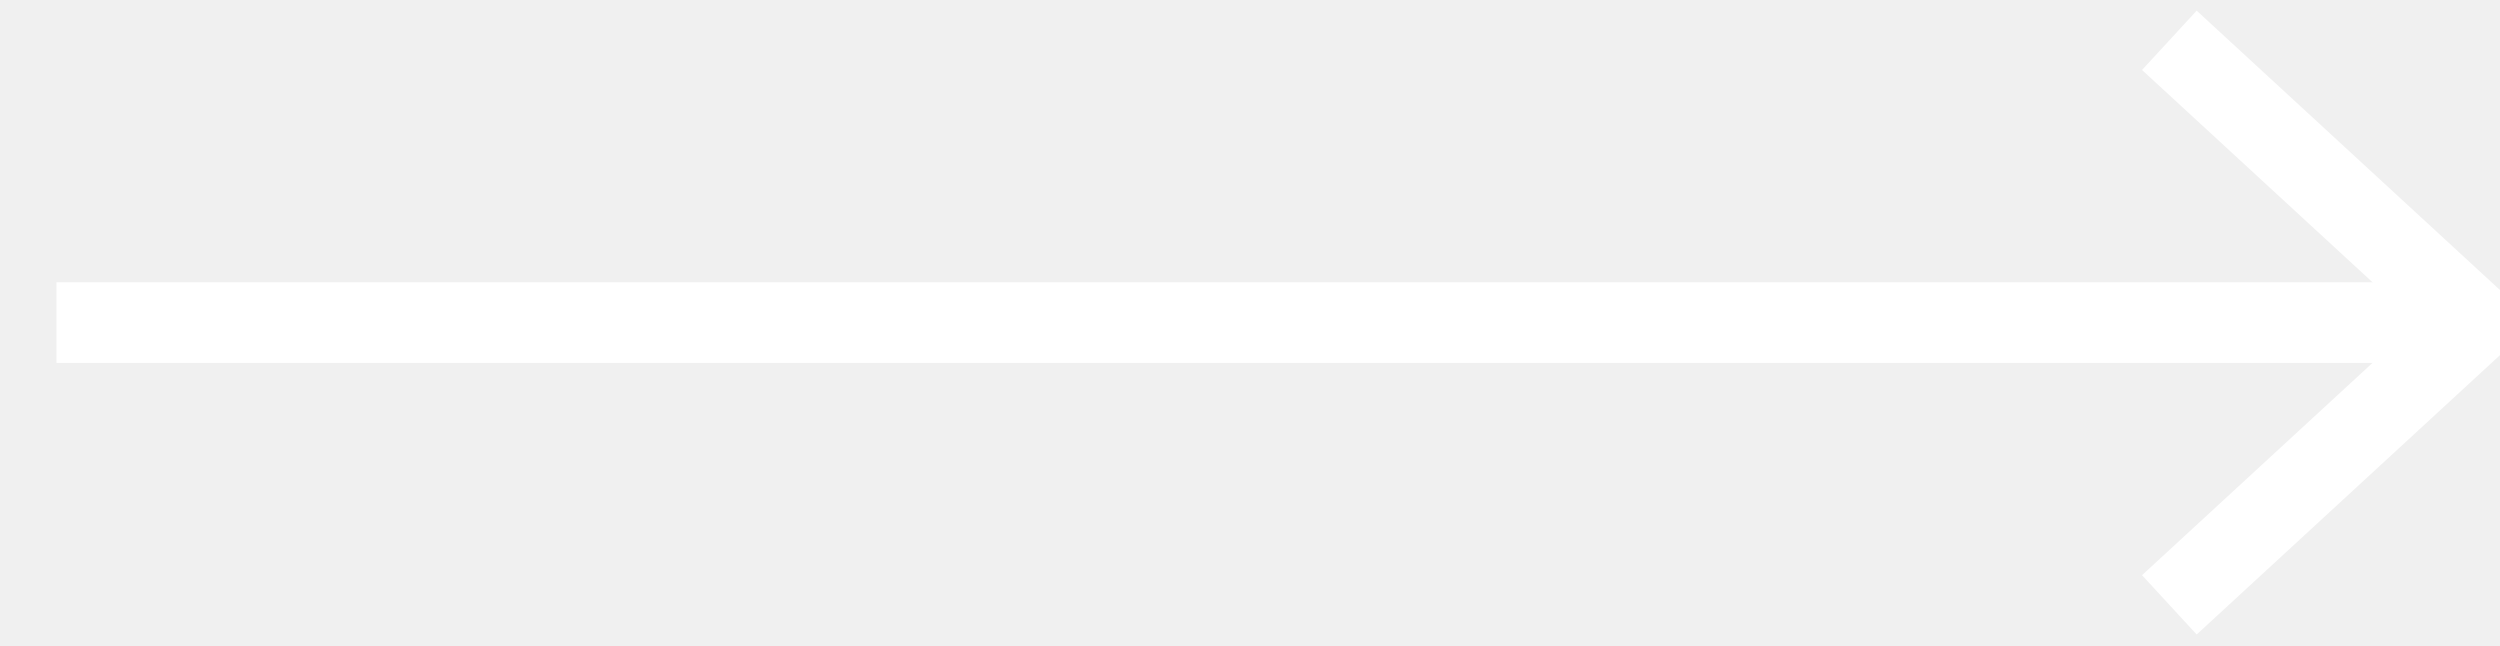
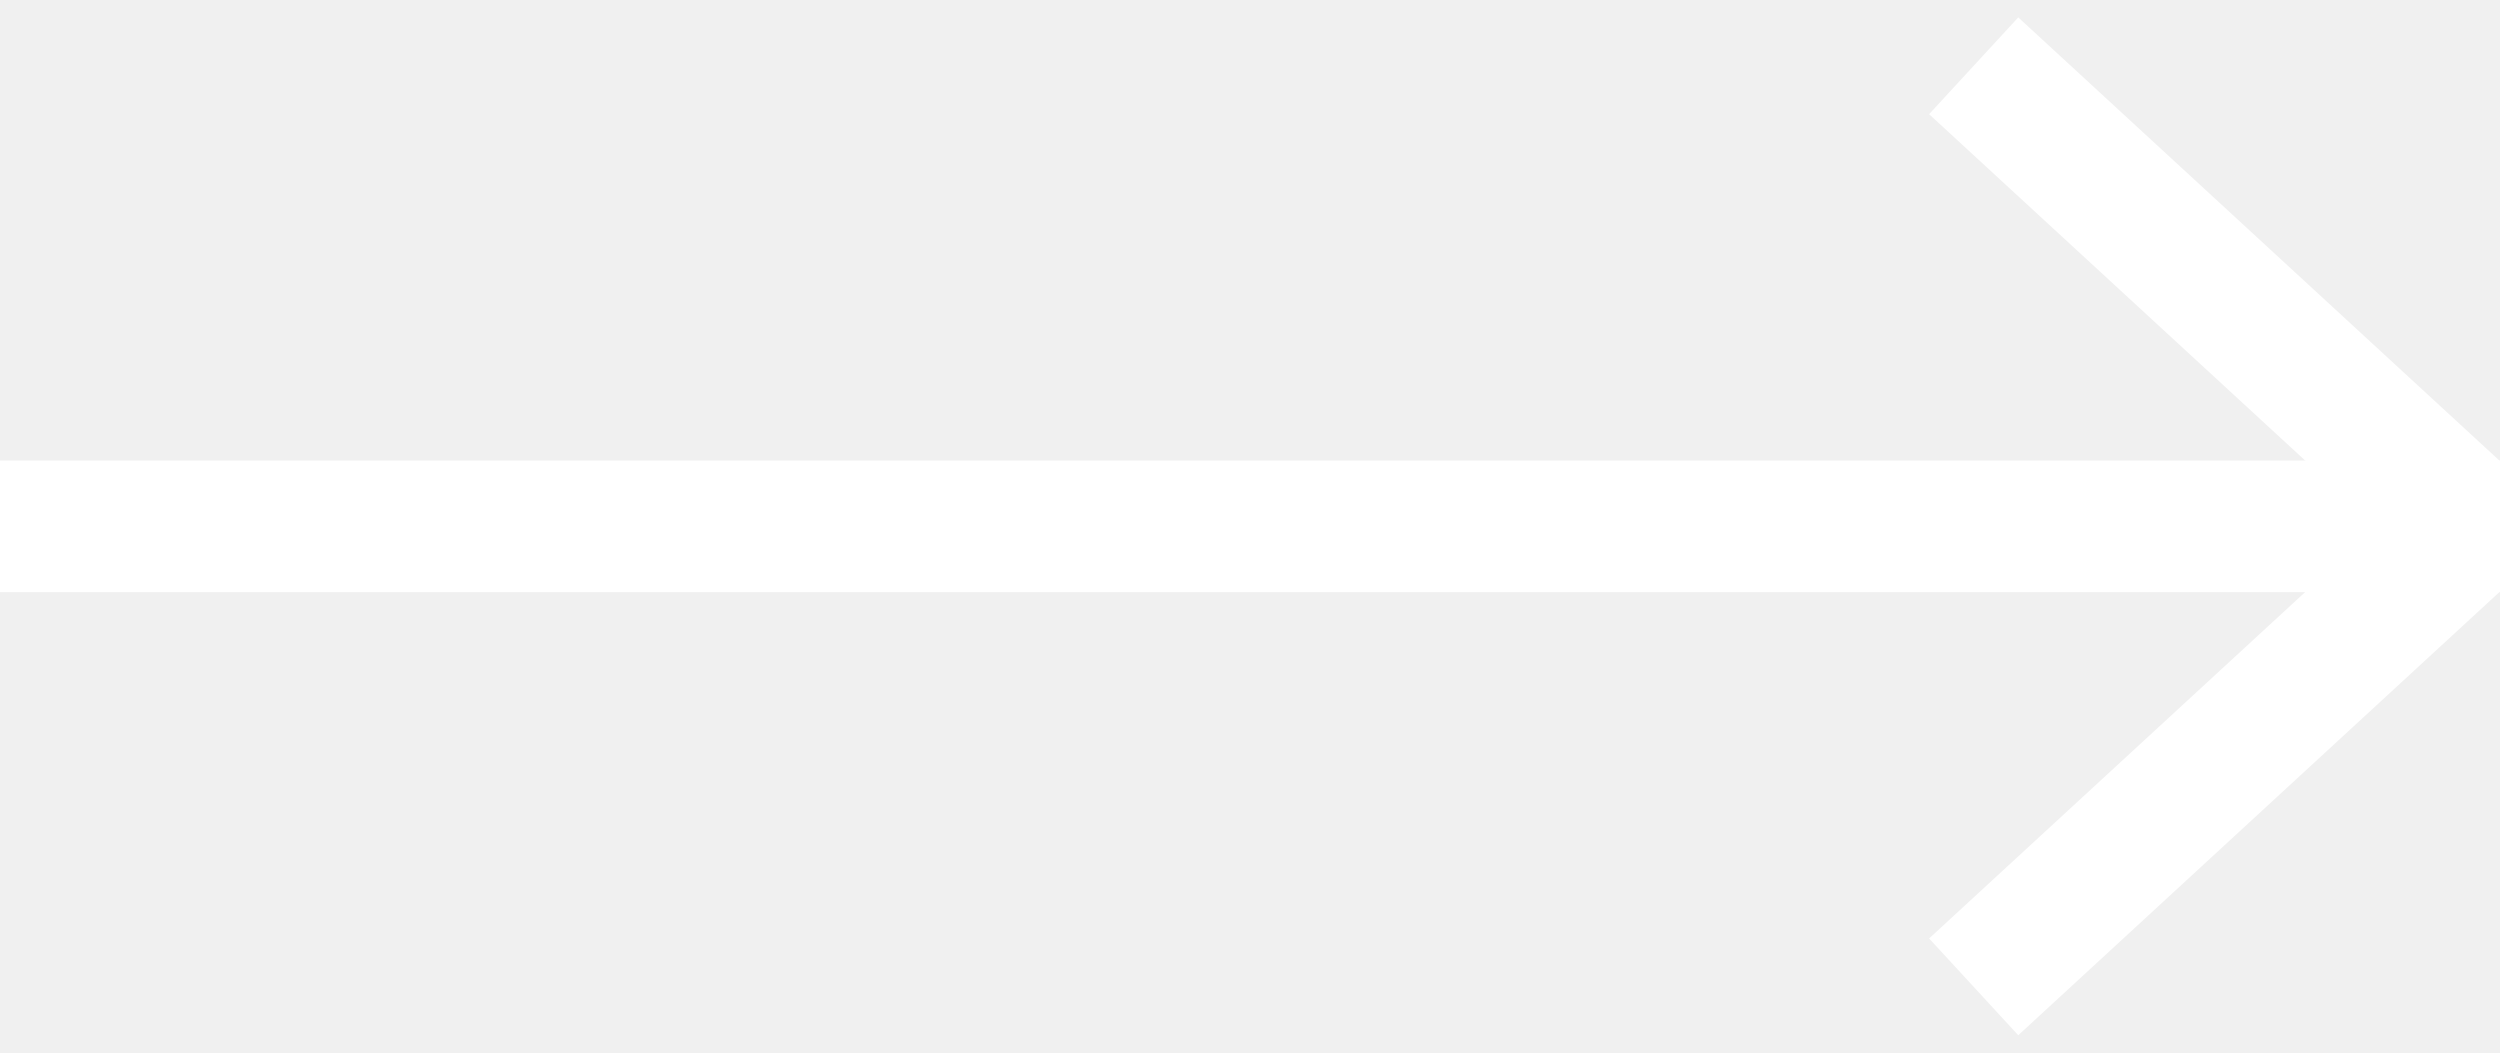
- <svg xmlns="http://www.w3.org/2000/svg" width="31px" height="8px" viewBox="0 0 31 8" version="1.1">
+ <svg xmlns="http://www.w3.org/2000/svg" width="19px" height="8px" viewBox="0 0 19 8" version="1.1">
  <defs />
  <g id="Page-1" stroke="none" stroke-width="1" fill="none" fill-rule="evenodd">
    <g id="arrow2" stroke="#FFFFFF">
      <g id="Page-3">
        <g id="Web2016-Alizee">
          <g id="Group-3">
-             <path d="M0.7,4 L30.7,4" id="Stroke-70" />
-             <polyline id="Stroke-71" points="26.9 0.5 30.7 4 26.9 7.5" />
+             <path d="M0,4 L19,4" id="Stroke-70" />
+             <polyline id="Stroke-71" points="15 0.5 18.8 4 15 7.5" />
          </g>
        </g>
      </g>
    </g>
  </g>
</svg>
